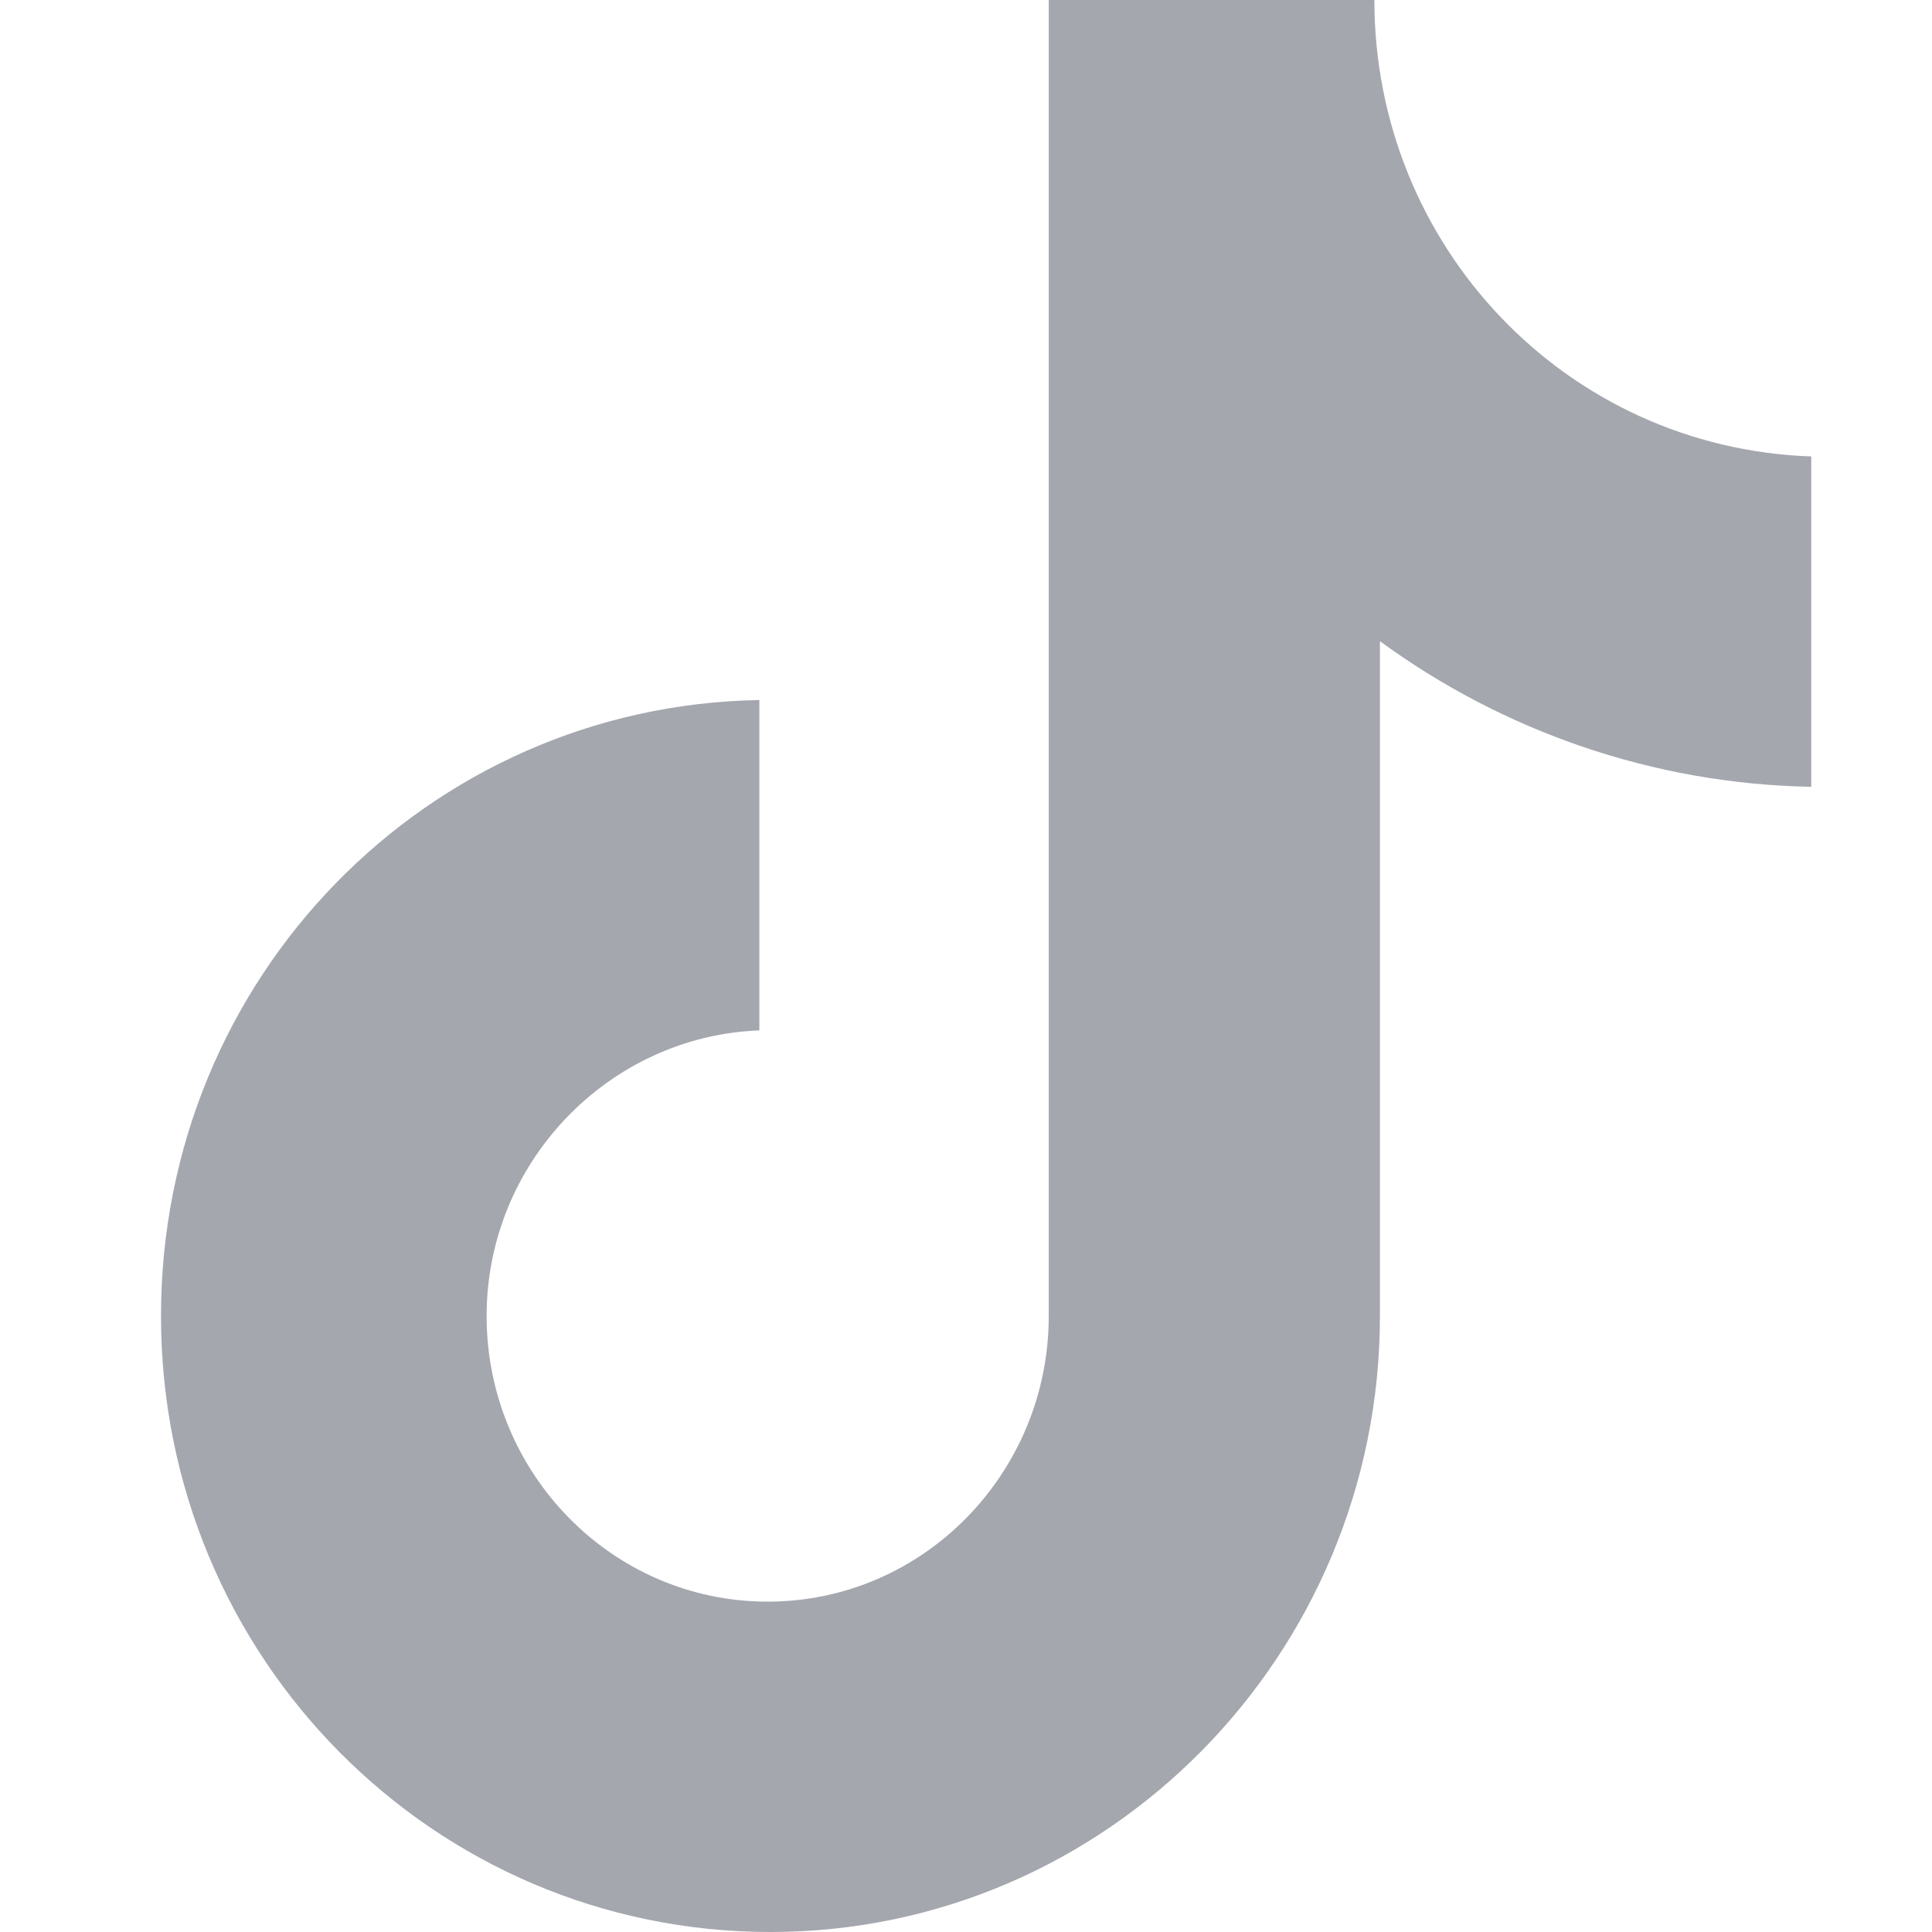
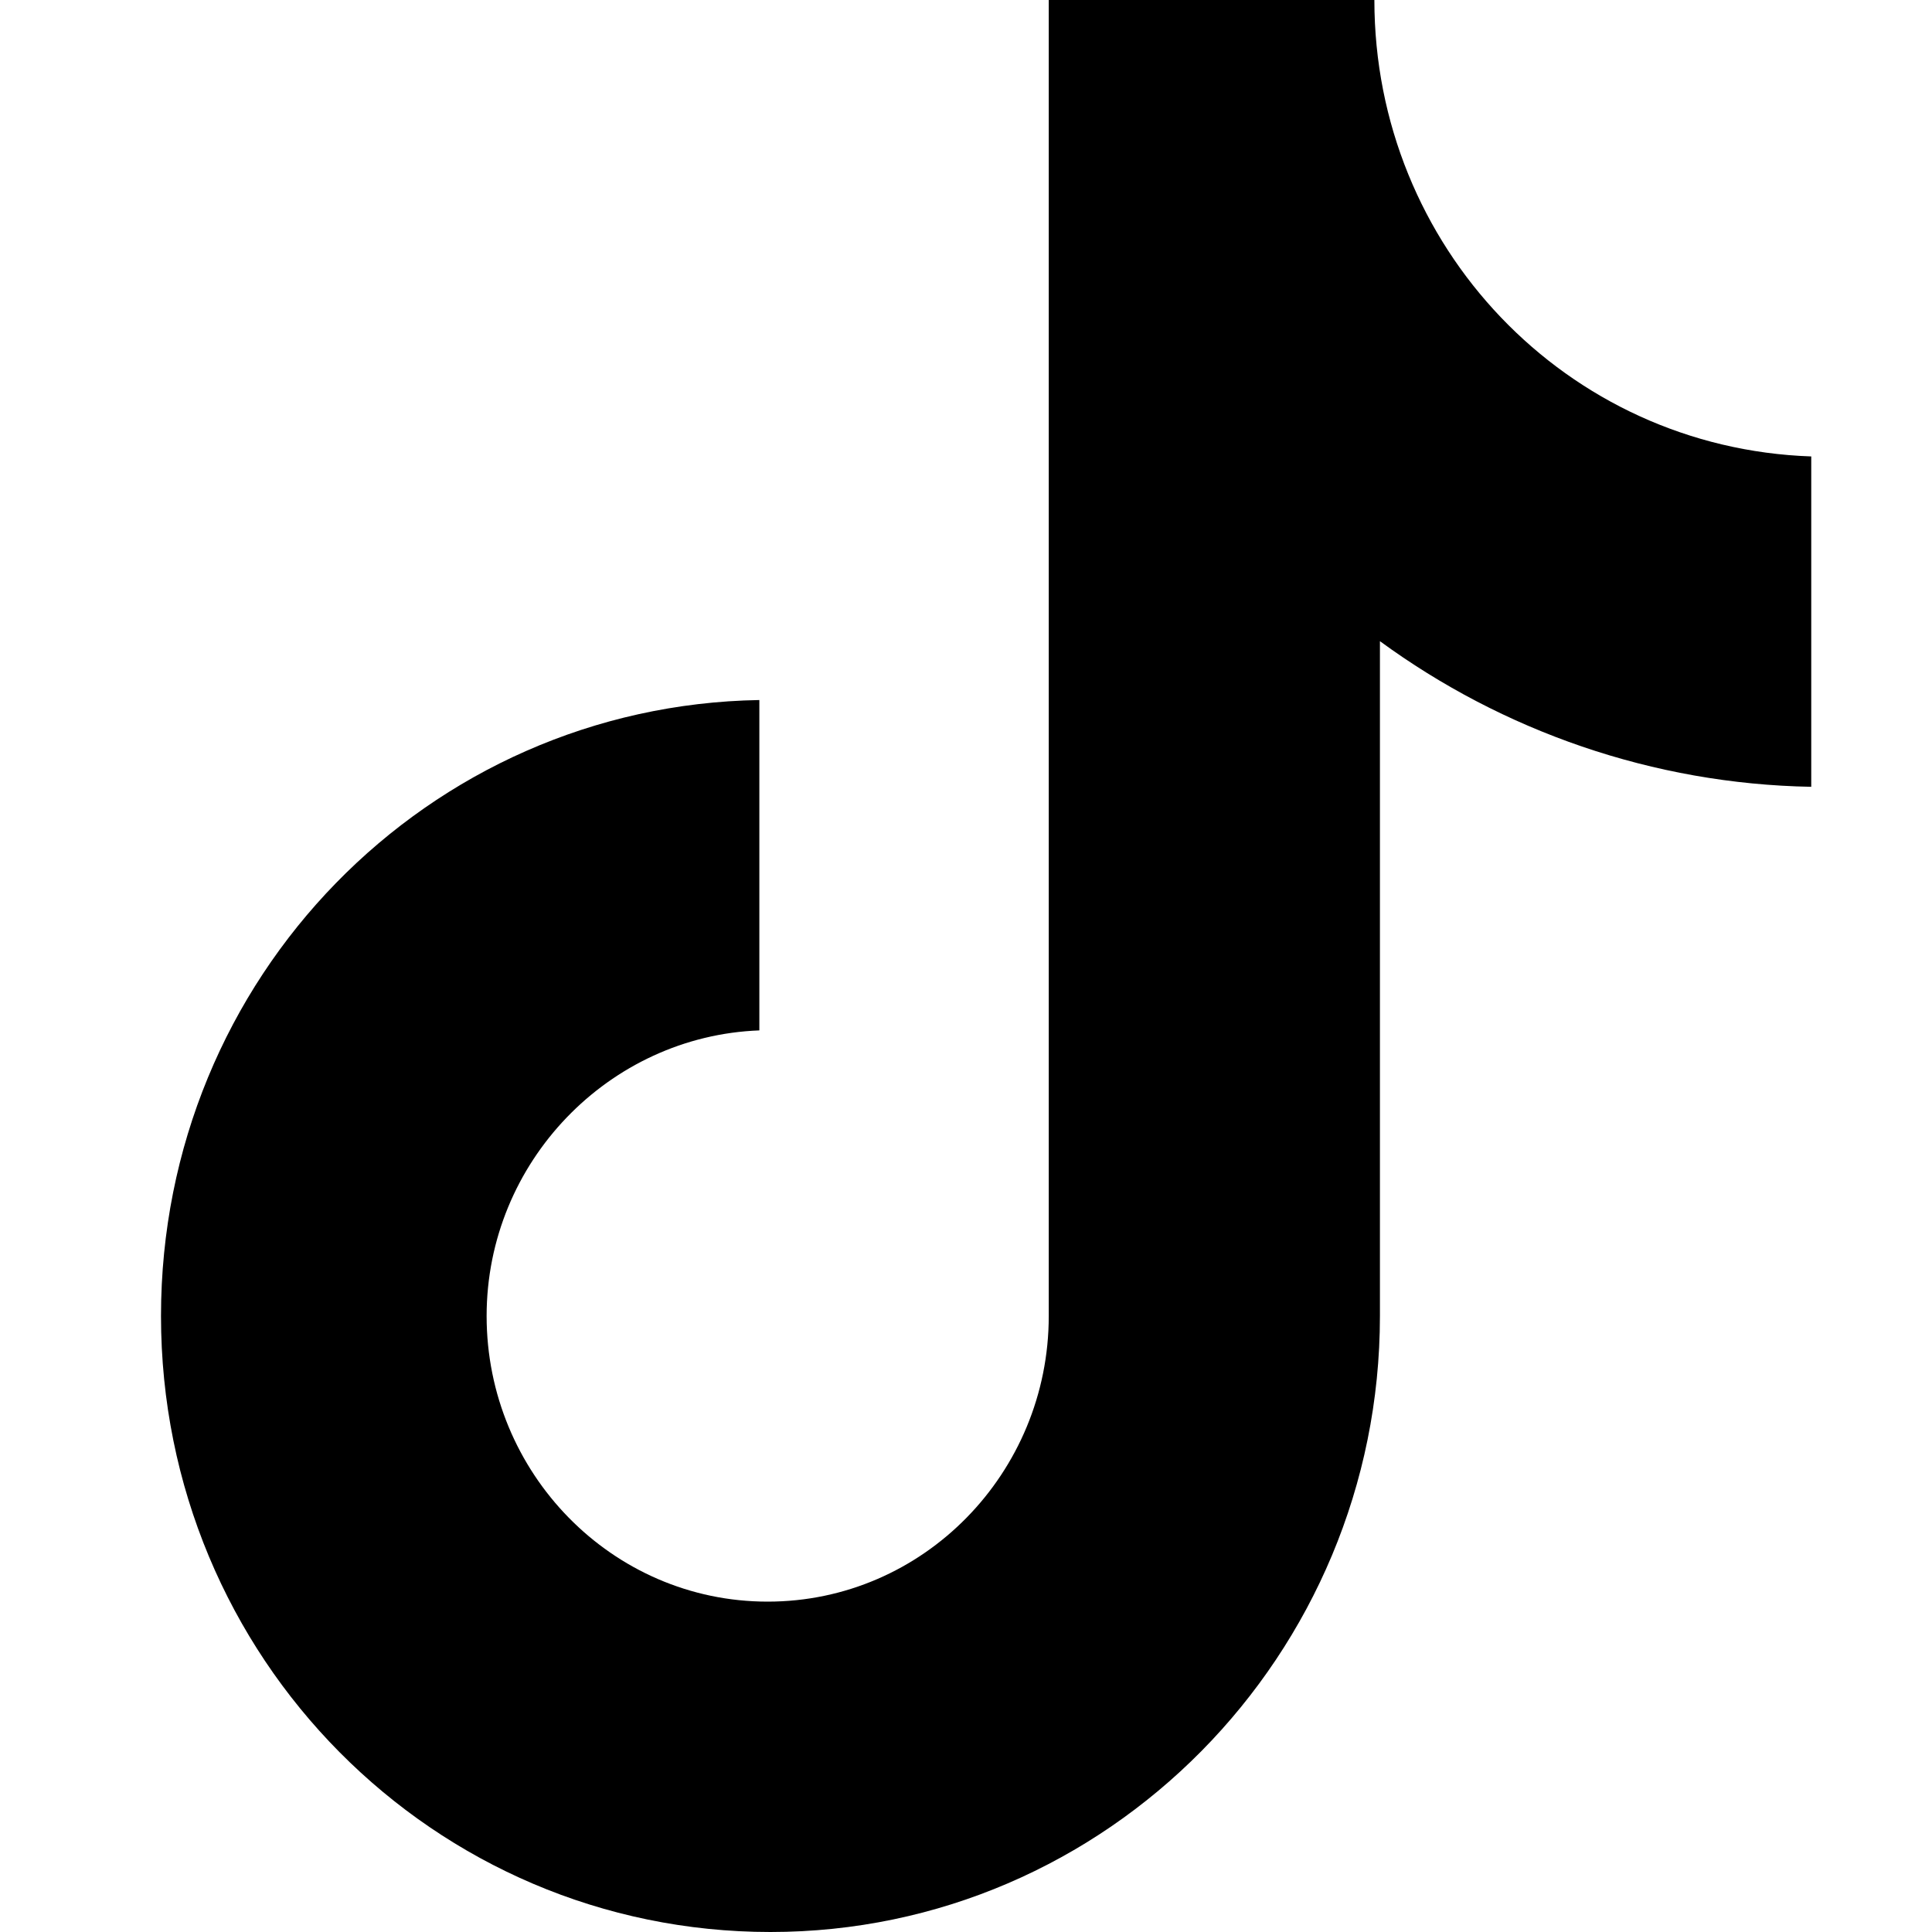
<svg xmlns="http://www.w3.org/2000/svg" viewBox="0 0 24 24" fill="none">
-   <path d="M17.073 0H13.028V16.348C13.028 18.296 11.472 19.896 9.536 19.896C7.6 19.896 6.045 18.296 6.045 16.348C6.045 14.435 7.566 12.87 9.433 12.8V8.696C5.319 8.765 2 12.139 2 16.348C2 20.591 5.388 24 9.571 24C13.754 24 17.142 20.556 17.142 16.348V7.965C18.663 9.078 20.529 9.739 22.5 9.774V5.67C19.458 5.565 17.073 3.061 17.073 0Z" fill="#A4A7AE" />
+   <path d="M17.073 0H13.028V16.348C13.028 18.296 11.472 19.896 9.536 19.896C7.6 19.896 6.045 18.296 6.045 16.348C6.045 14.435 7.566 12.87 9.433 12.8V8.696C5.319 8.765 2 12.139 2 16.348C2 20.591 5.388 24 9.571 24C13.754 24 17.142 20.556 17.142 16.348V7.965C18.663 9.078 20.529 9.739 22.5 9.774V5.67C19.458 5.565 17.073 3.061 17.073 0Z" fill="currentColor" />
</svg>
